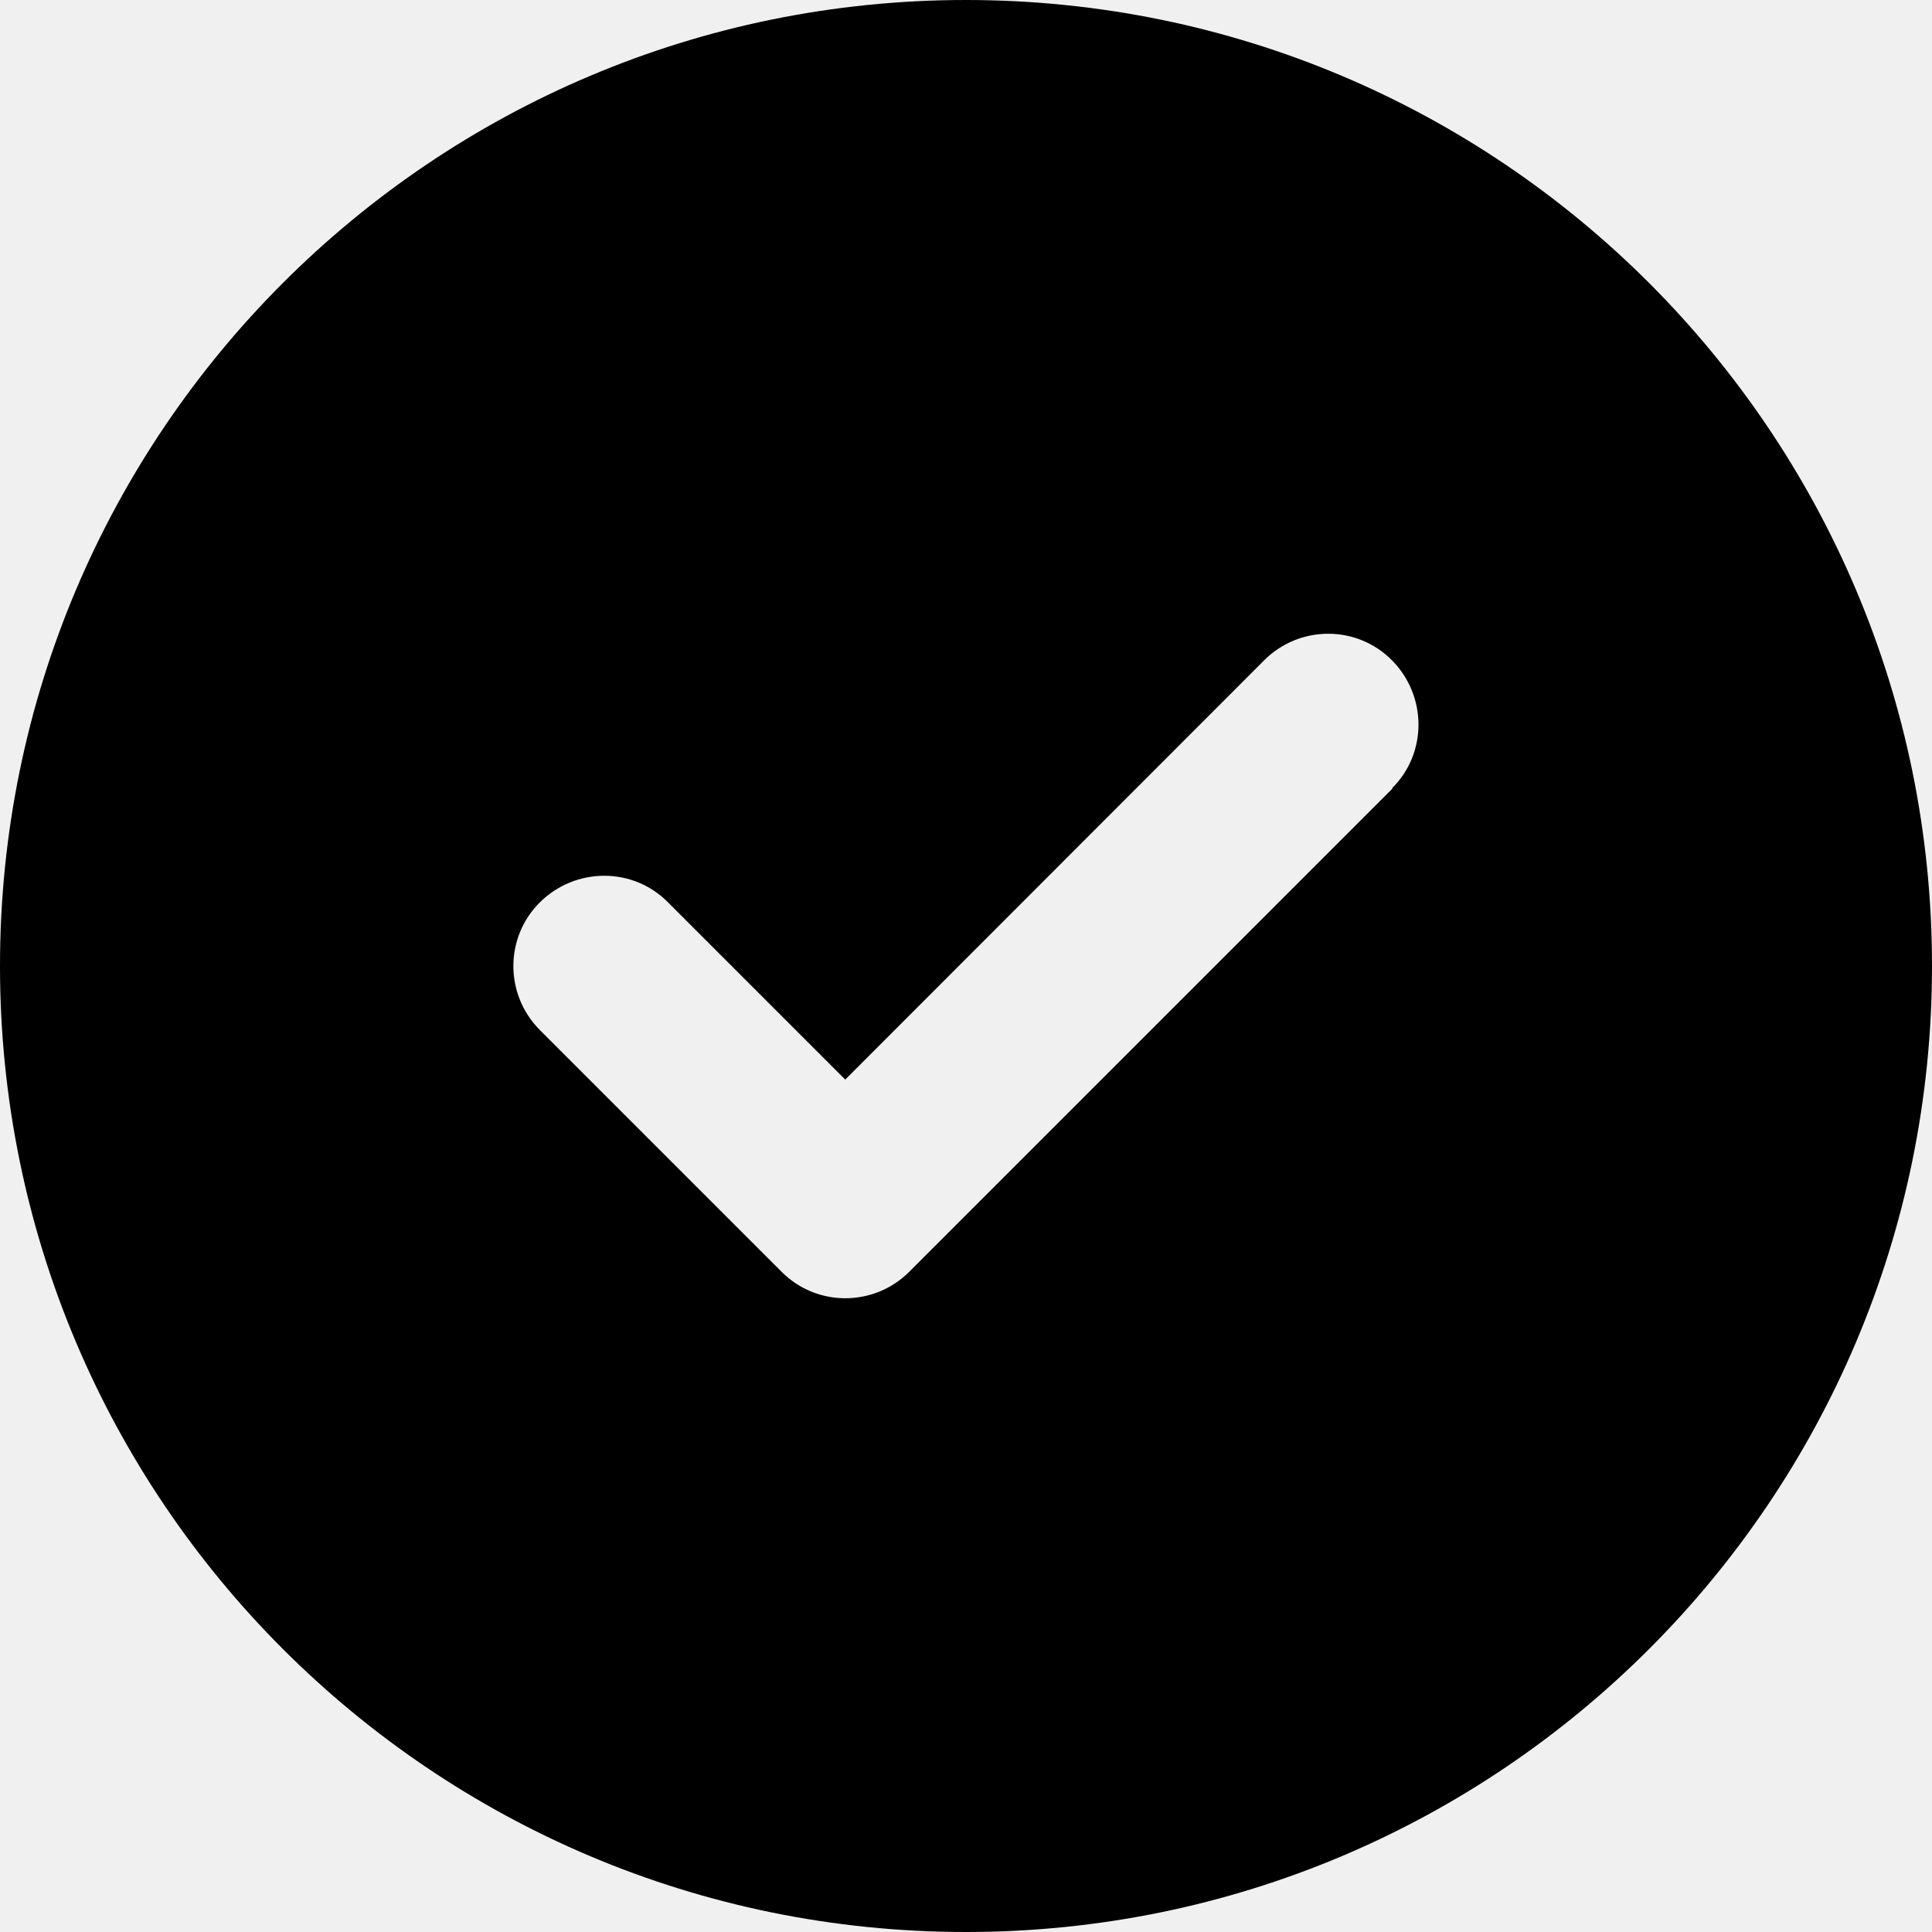
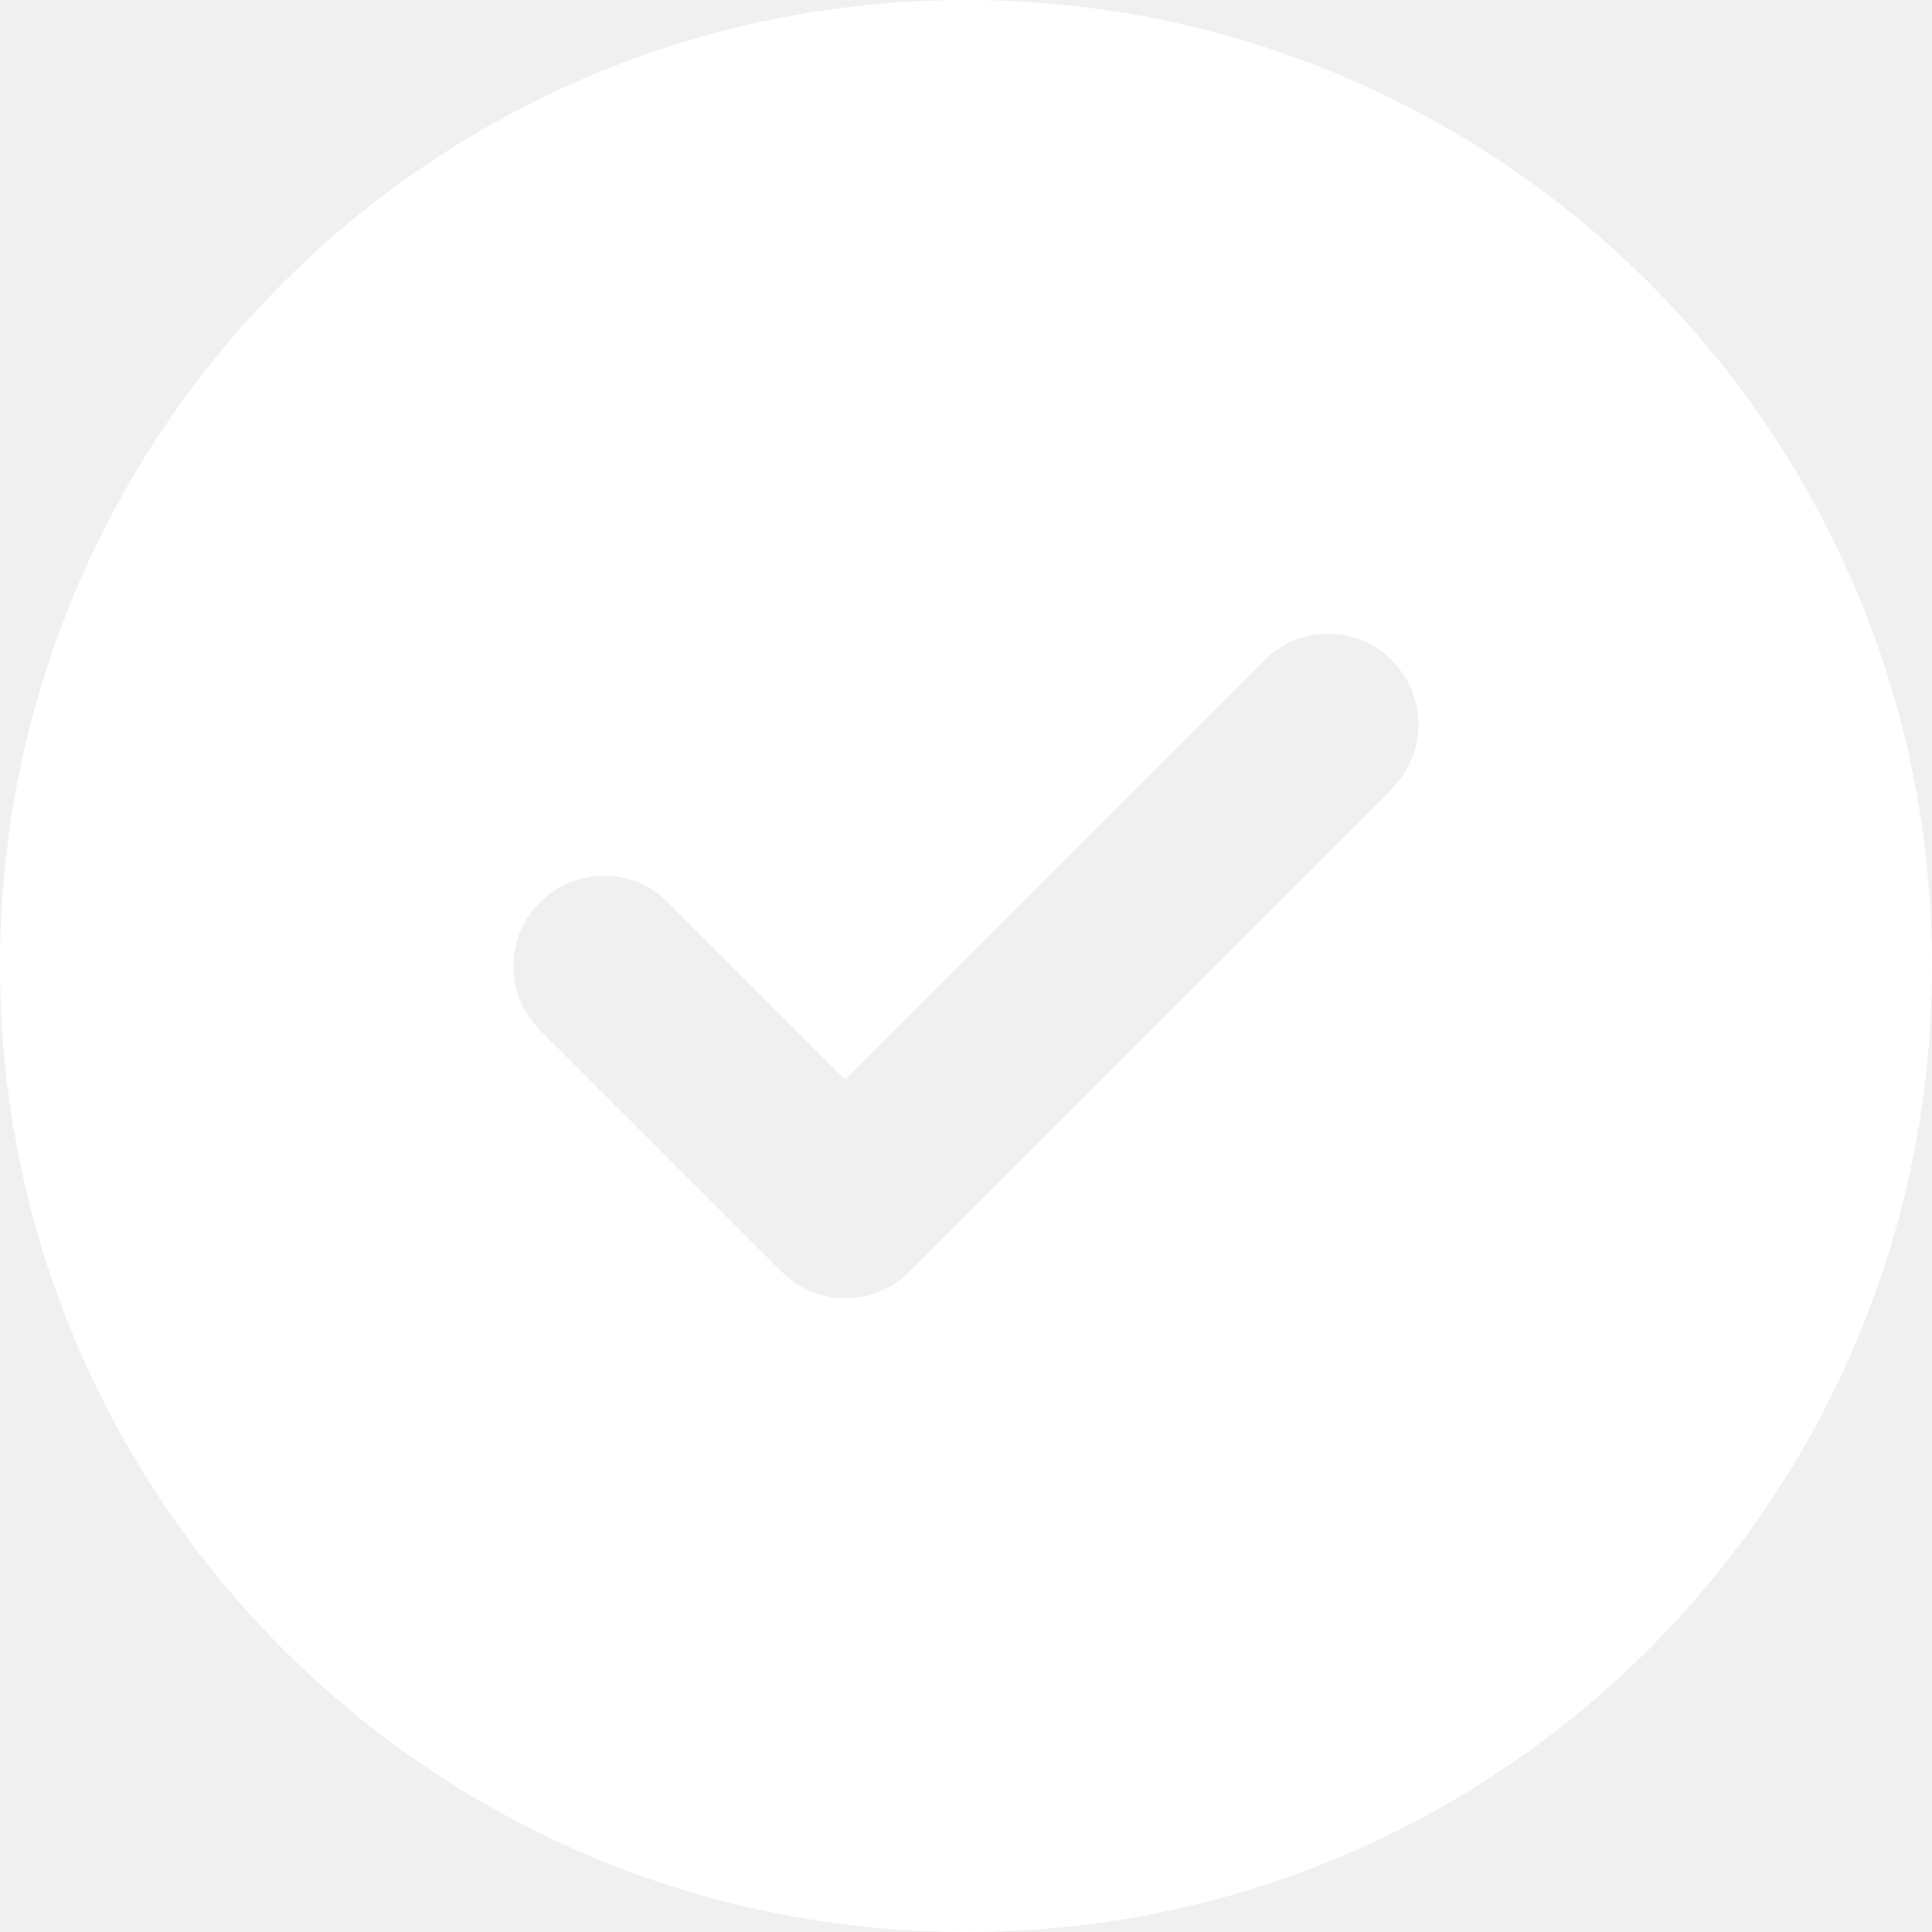
- <svg xmlns="http://www.w3.org/2000/svg" viewBox="0 0 512 512">
+ <svg xmlns="http://www.w3.org/2000/svg" fill="#ffffff" viewBox="0 0 512 512">
  <path d="M256 512A256 256 0 1 0 256 0a256 256 0 1 0 0 512zM369 209L241 337c-9.4 9.4-24.6 9.4-33.9 0l-64-64c-9.4-9.4-9.4-24.6 0-33.9s24.6-9.4 33.9 0l47 47L335 175c9.4-9.4 24.6-9.4 33.9 0s9.4 24.6 0 33.9z" />
</svg>
